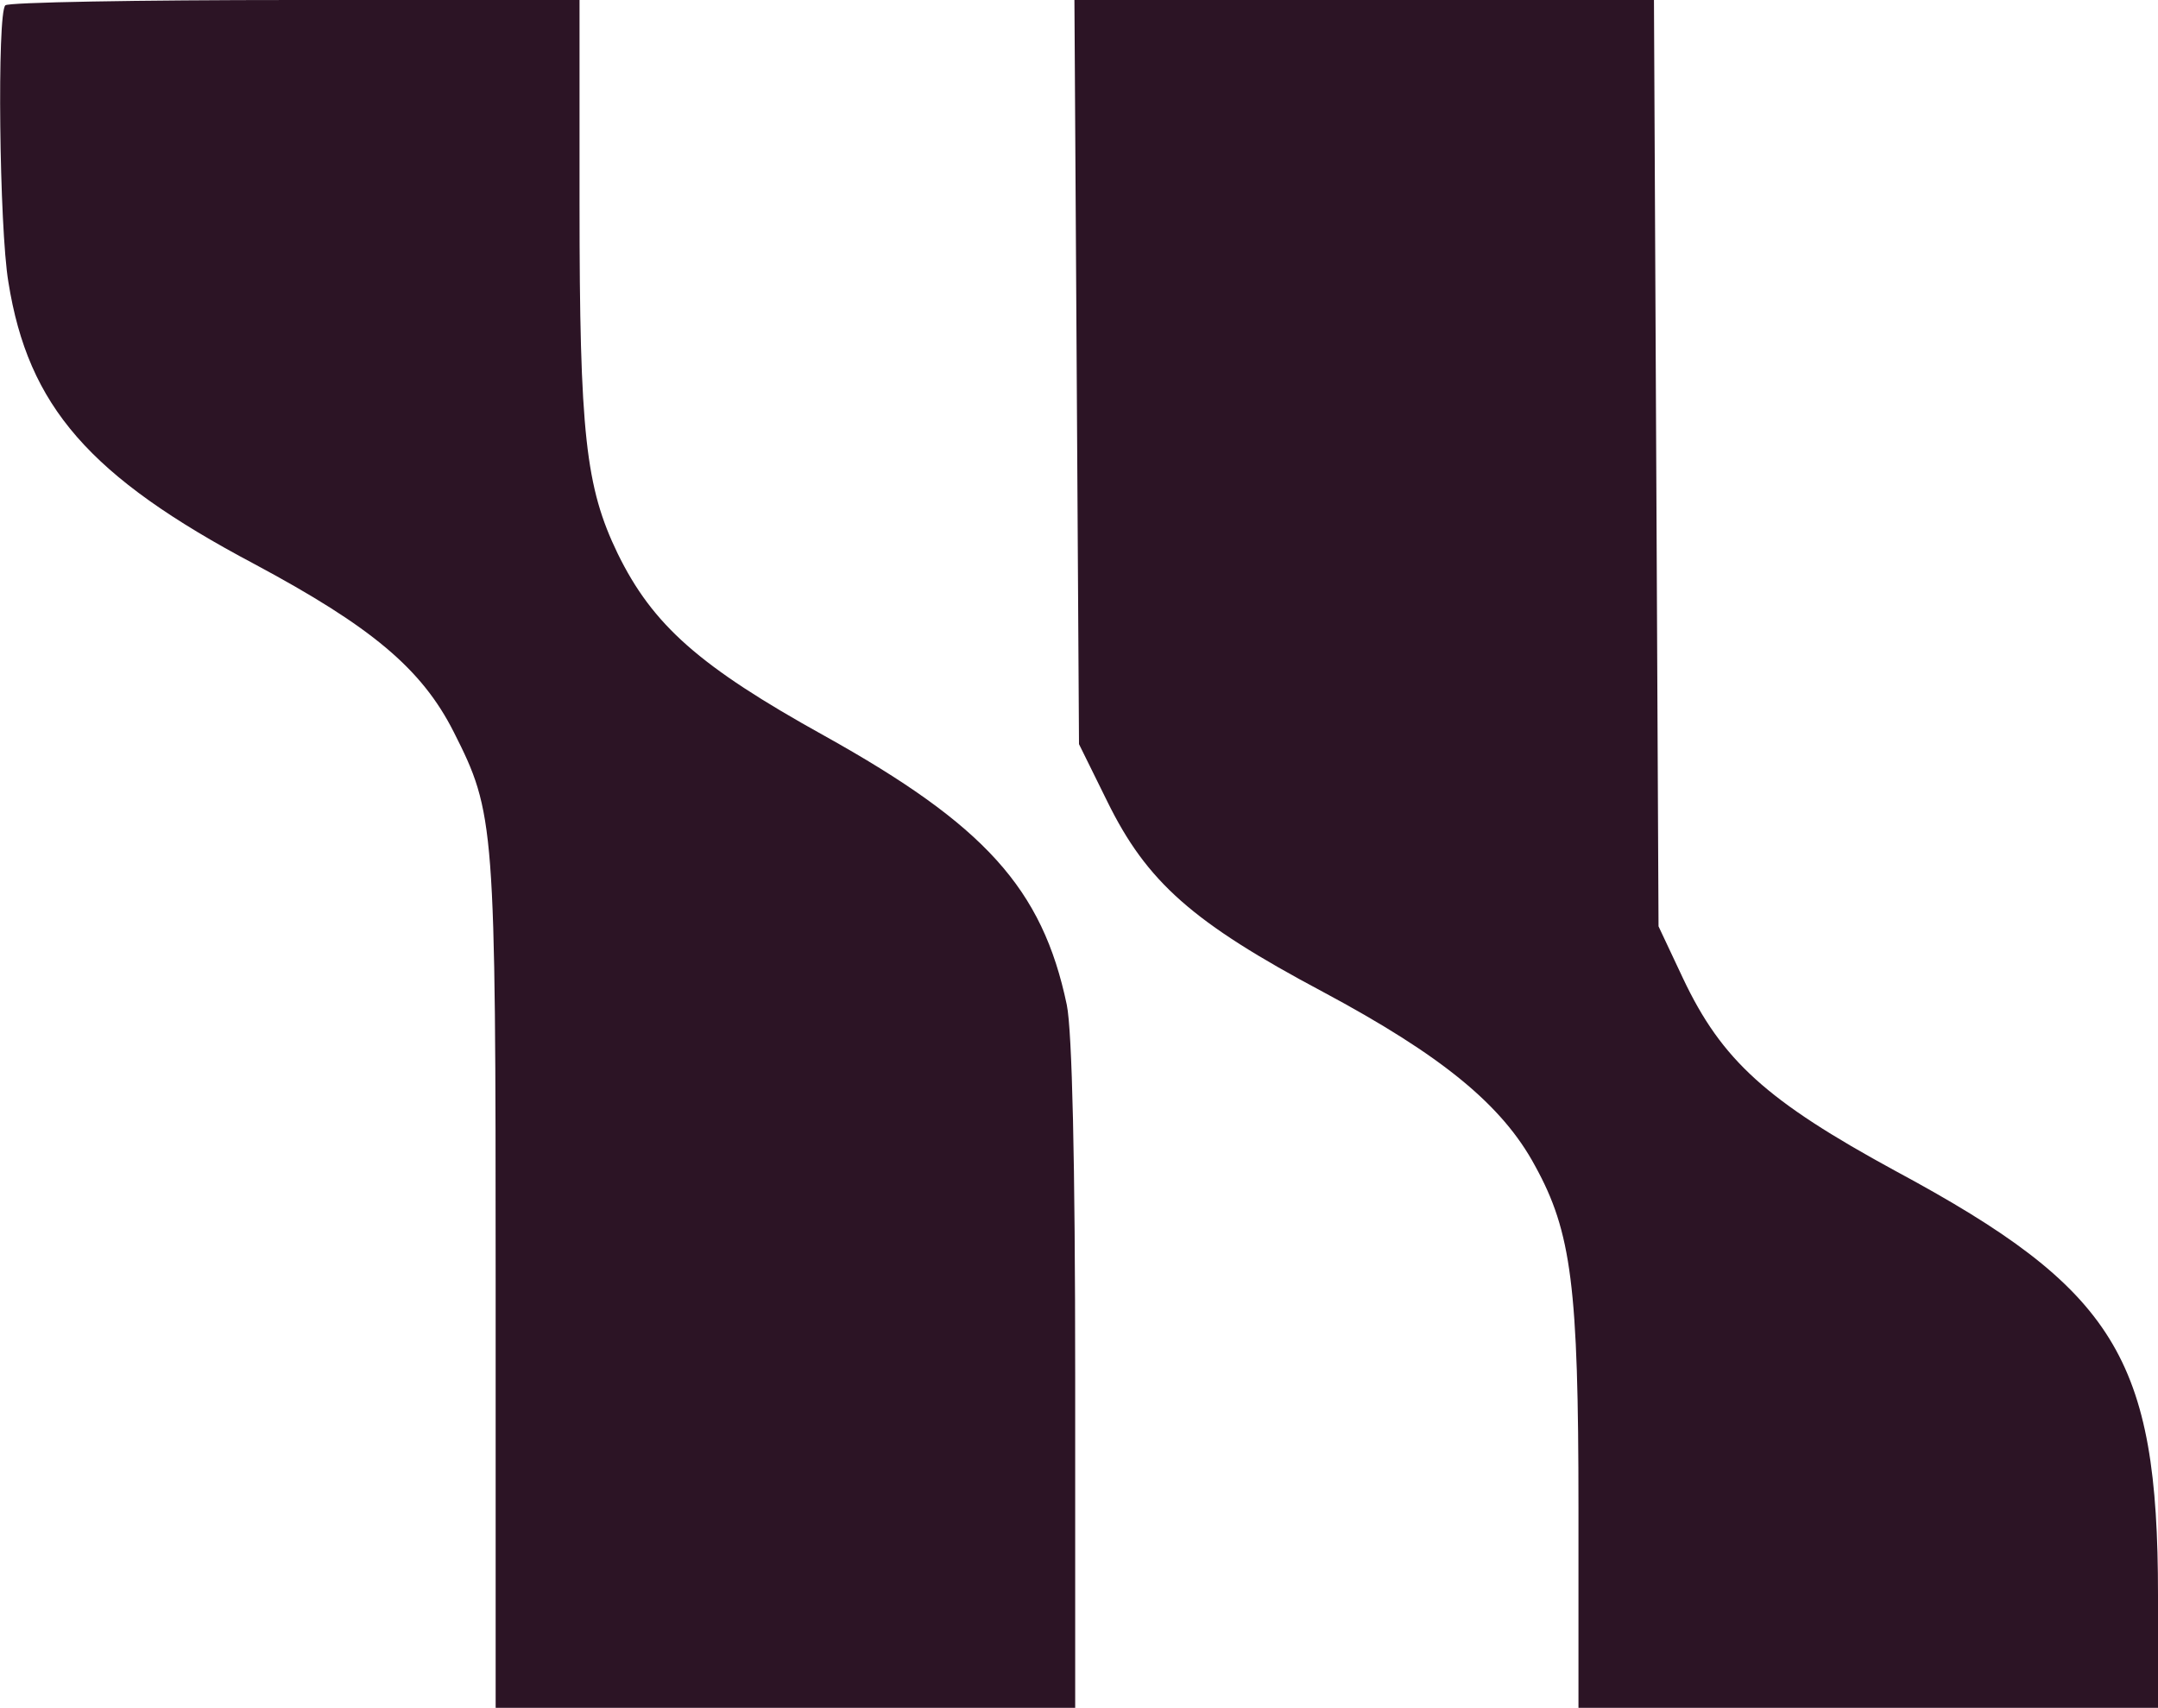
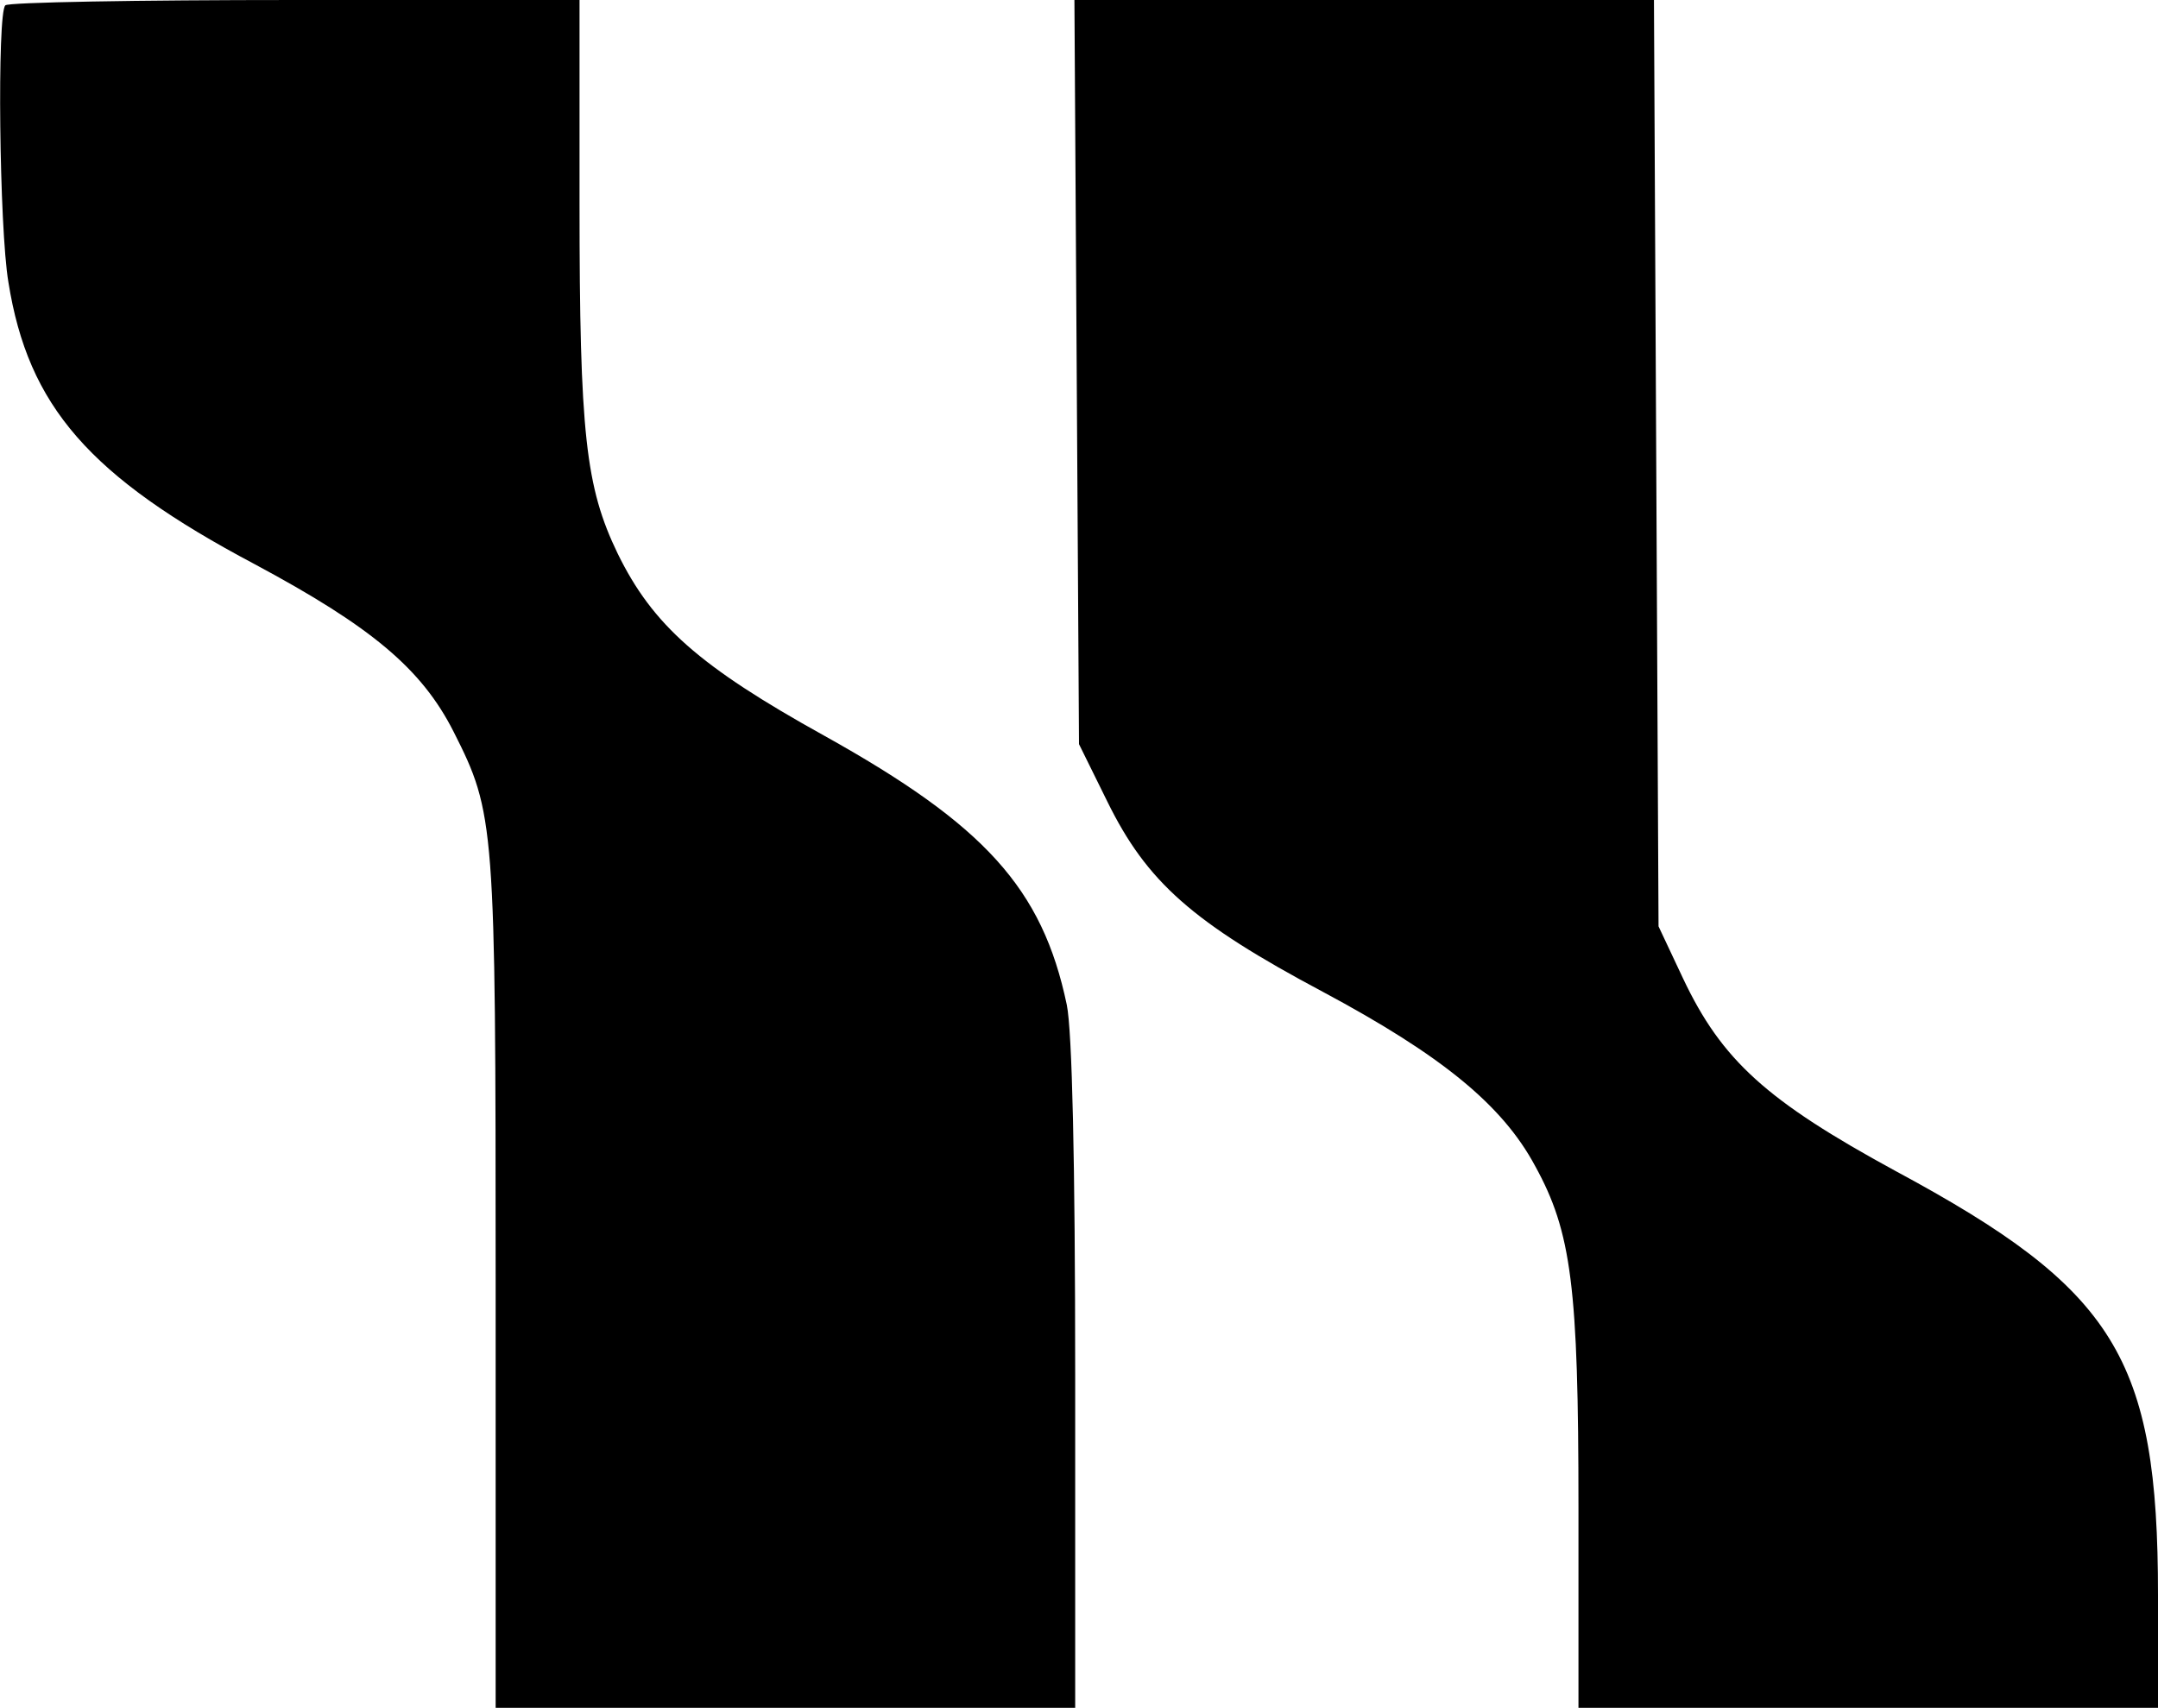
<svg xmlns="http://www.w3.org/2000/svg" version="1.0" width="283pt" height="224pt" viewBox="0 0 283 224" preserveAspectRatio="xMidYMid meet">
-   <g transform="translate(0,224) scale(0.1,-0.1)" fill="#2c1425" stroke="none">
+   <g transform="translate(0,224) scale(0.1,-0.1)" fill="#000000" stroke="none">
    <path d="M7 2233 c-11 -10 -8 -292 4 -363 26 -163 106 -255 323 -370 153 -82 219 -137 261 -220 54 -107 55 -119 55 -722 l0 -558 380 0 380 0 0 435 c0 281 -4 453 -11 487 -32 153 -108 236 -318 353 -164 91 -225 145 -271 239 -42 87 -50 157 -50 459 l0 267 -373 0 c-206 0 -377 -3 -380 -7z" />
    <path d="M1412 1752 l3 -488 37 -75 c52 -106 112 -159 283 -250 155 -83 235 -148 278 -228 48 -87 57 -159 57 -448 l0 -263 380 0 380 0 0 148 c0 311 -56 401 -344 556 -169 92 -228 145 -279 253 l-32 68 -3 608 -3 607 -380 0 -380 0 3 -488z" />
  </g>
</svg>
